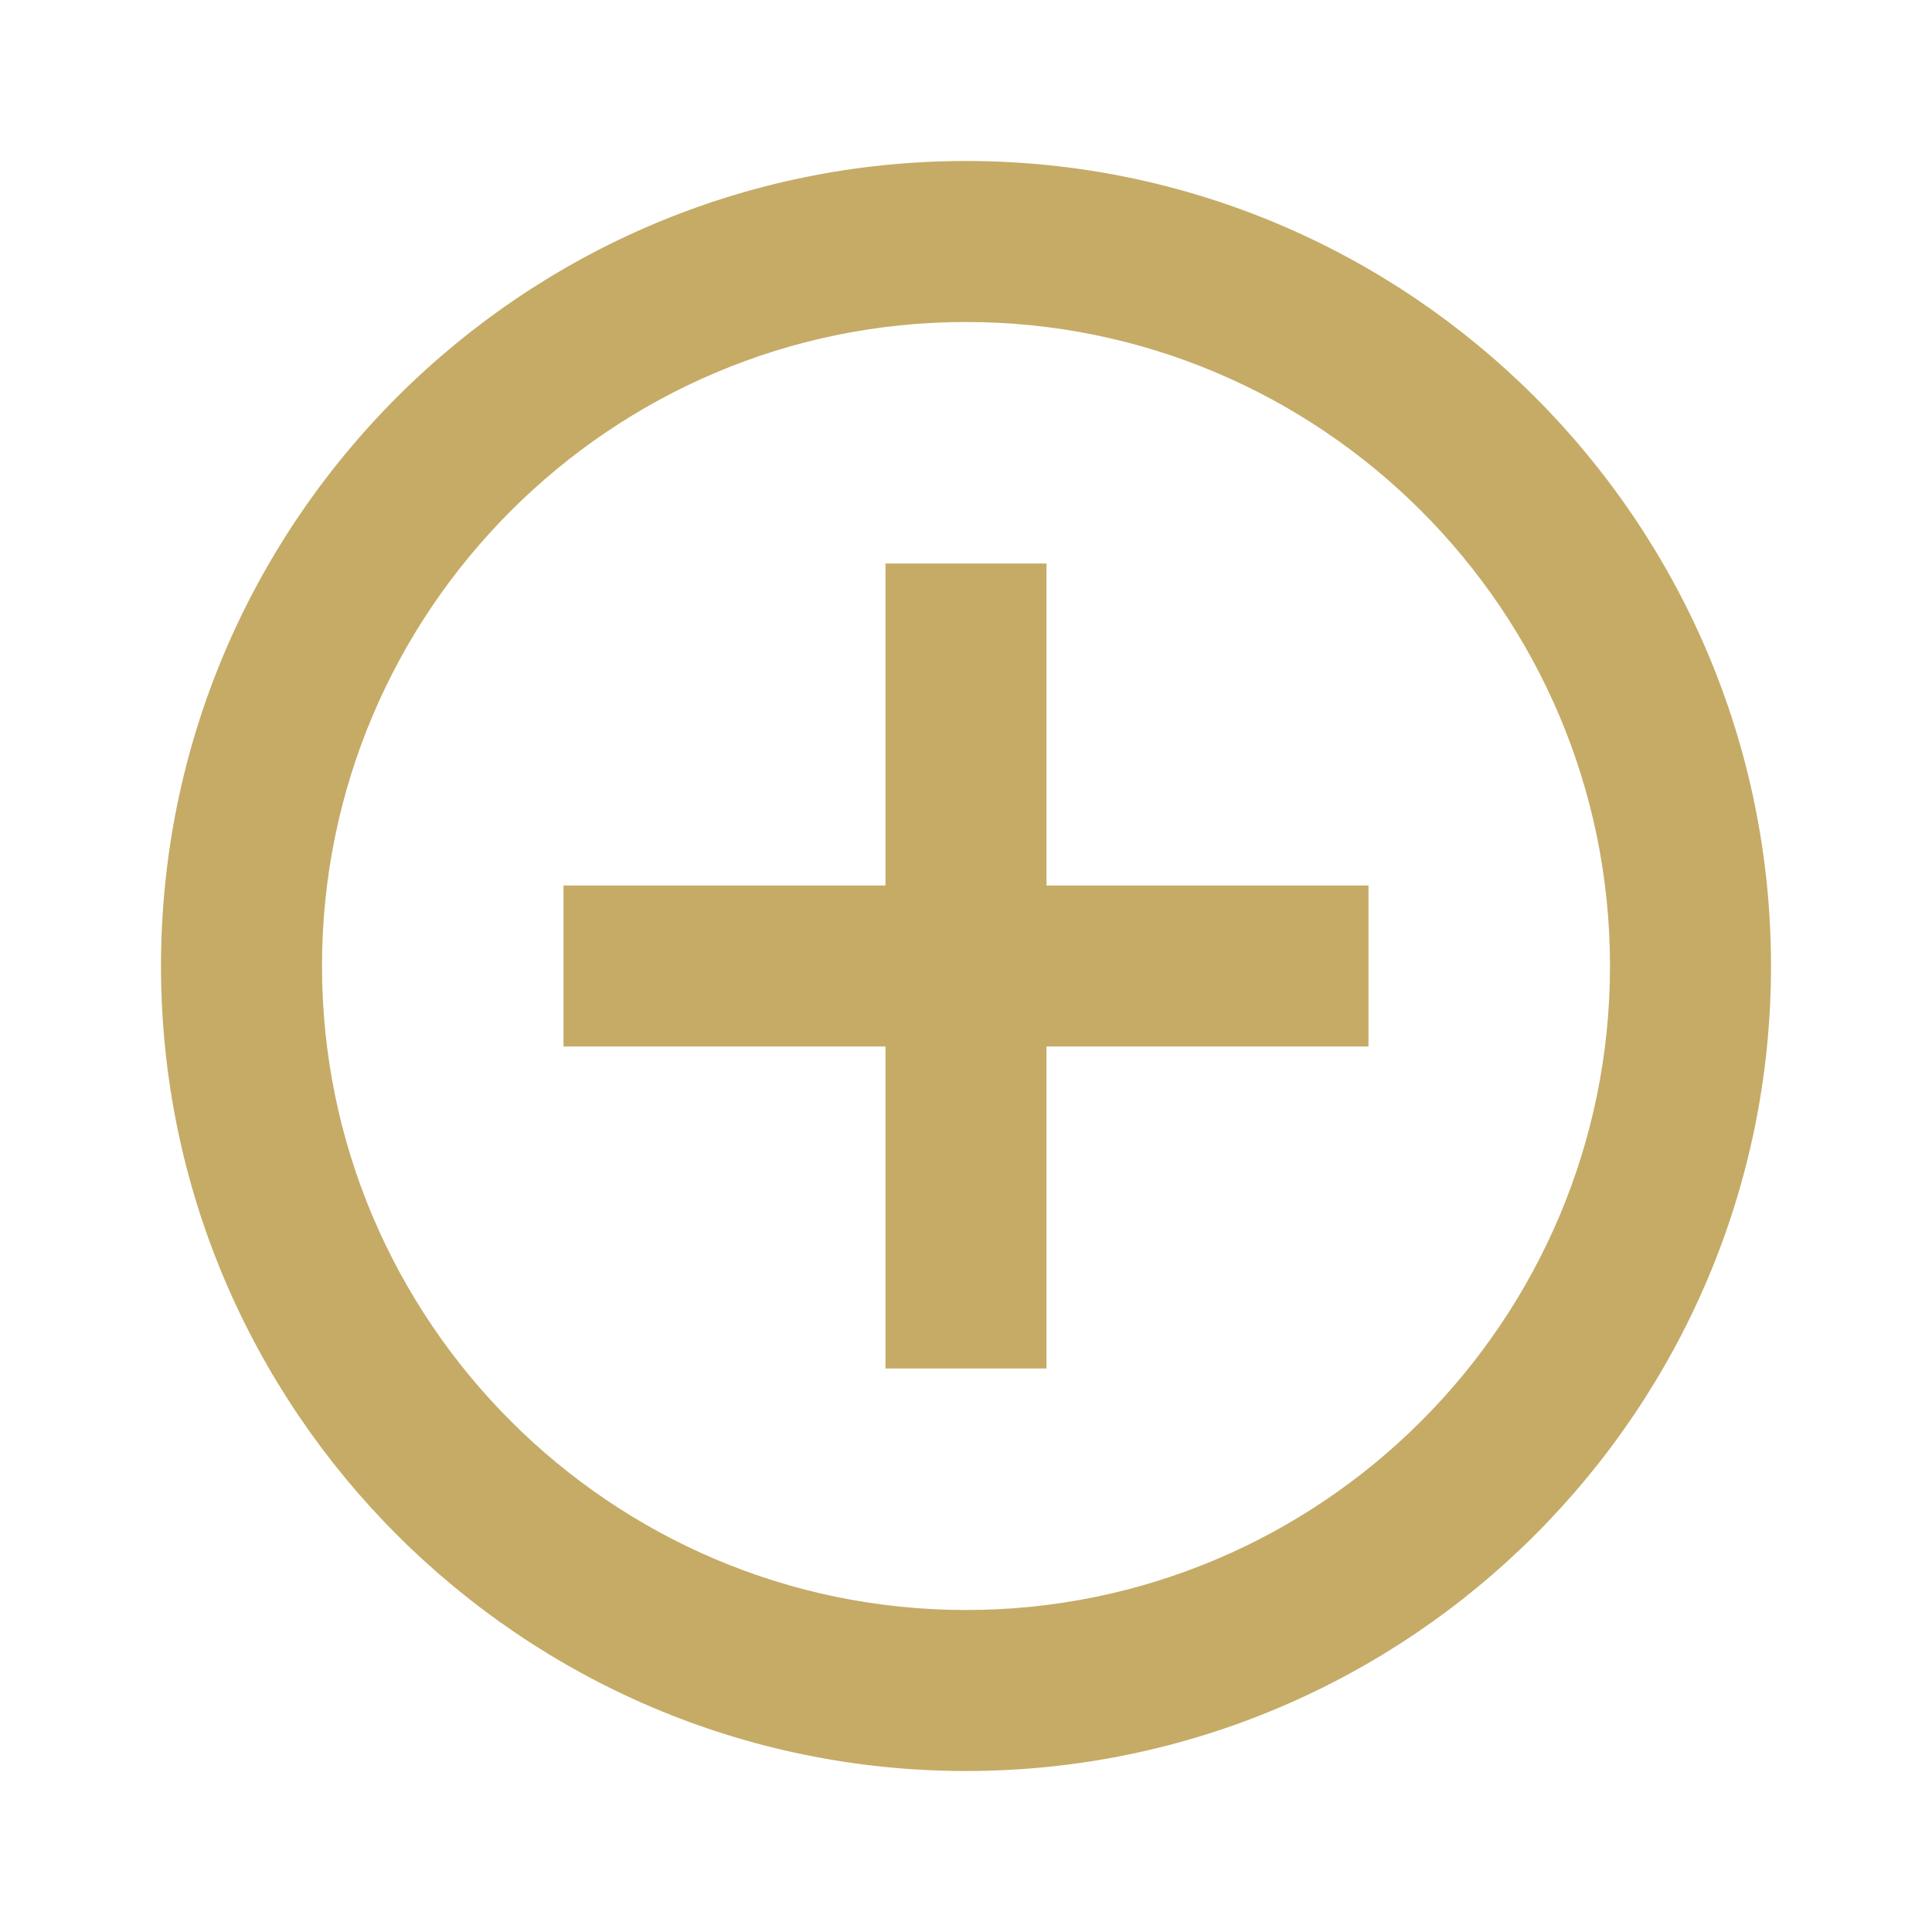
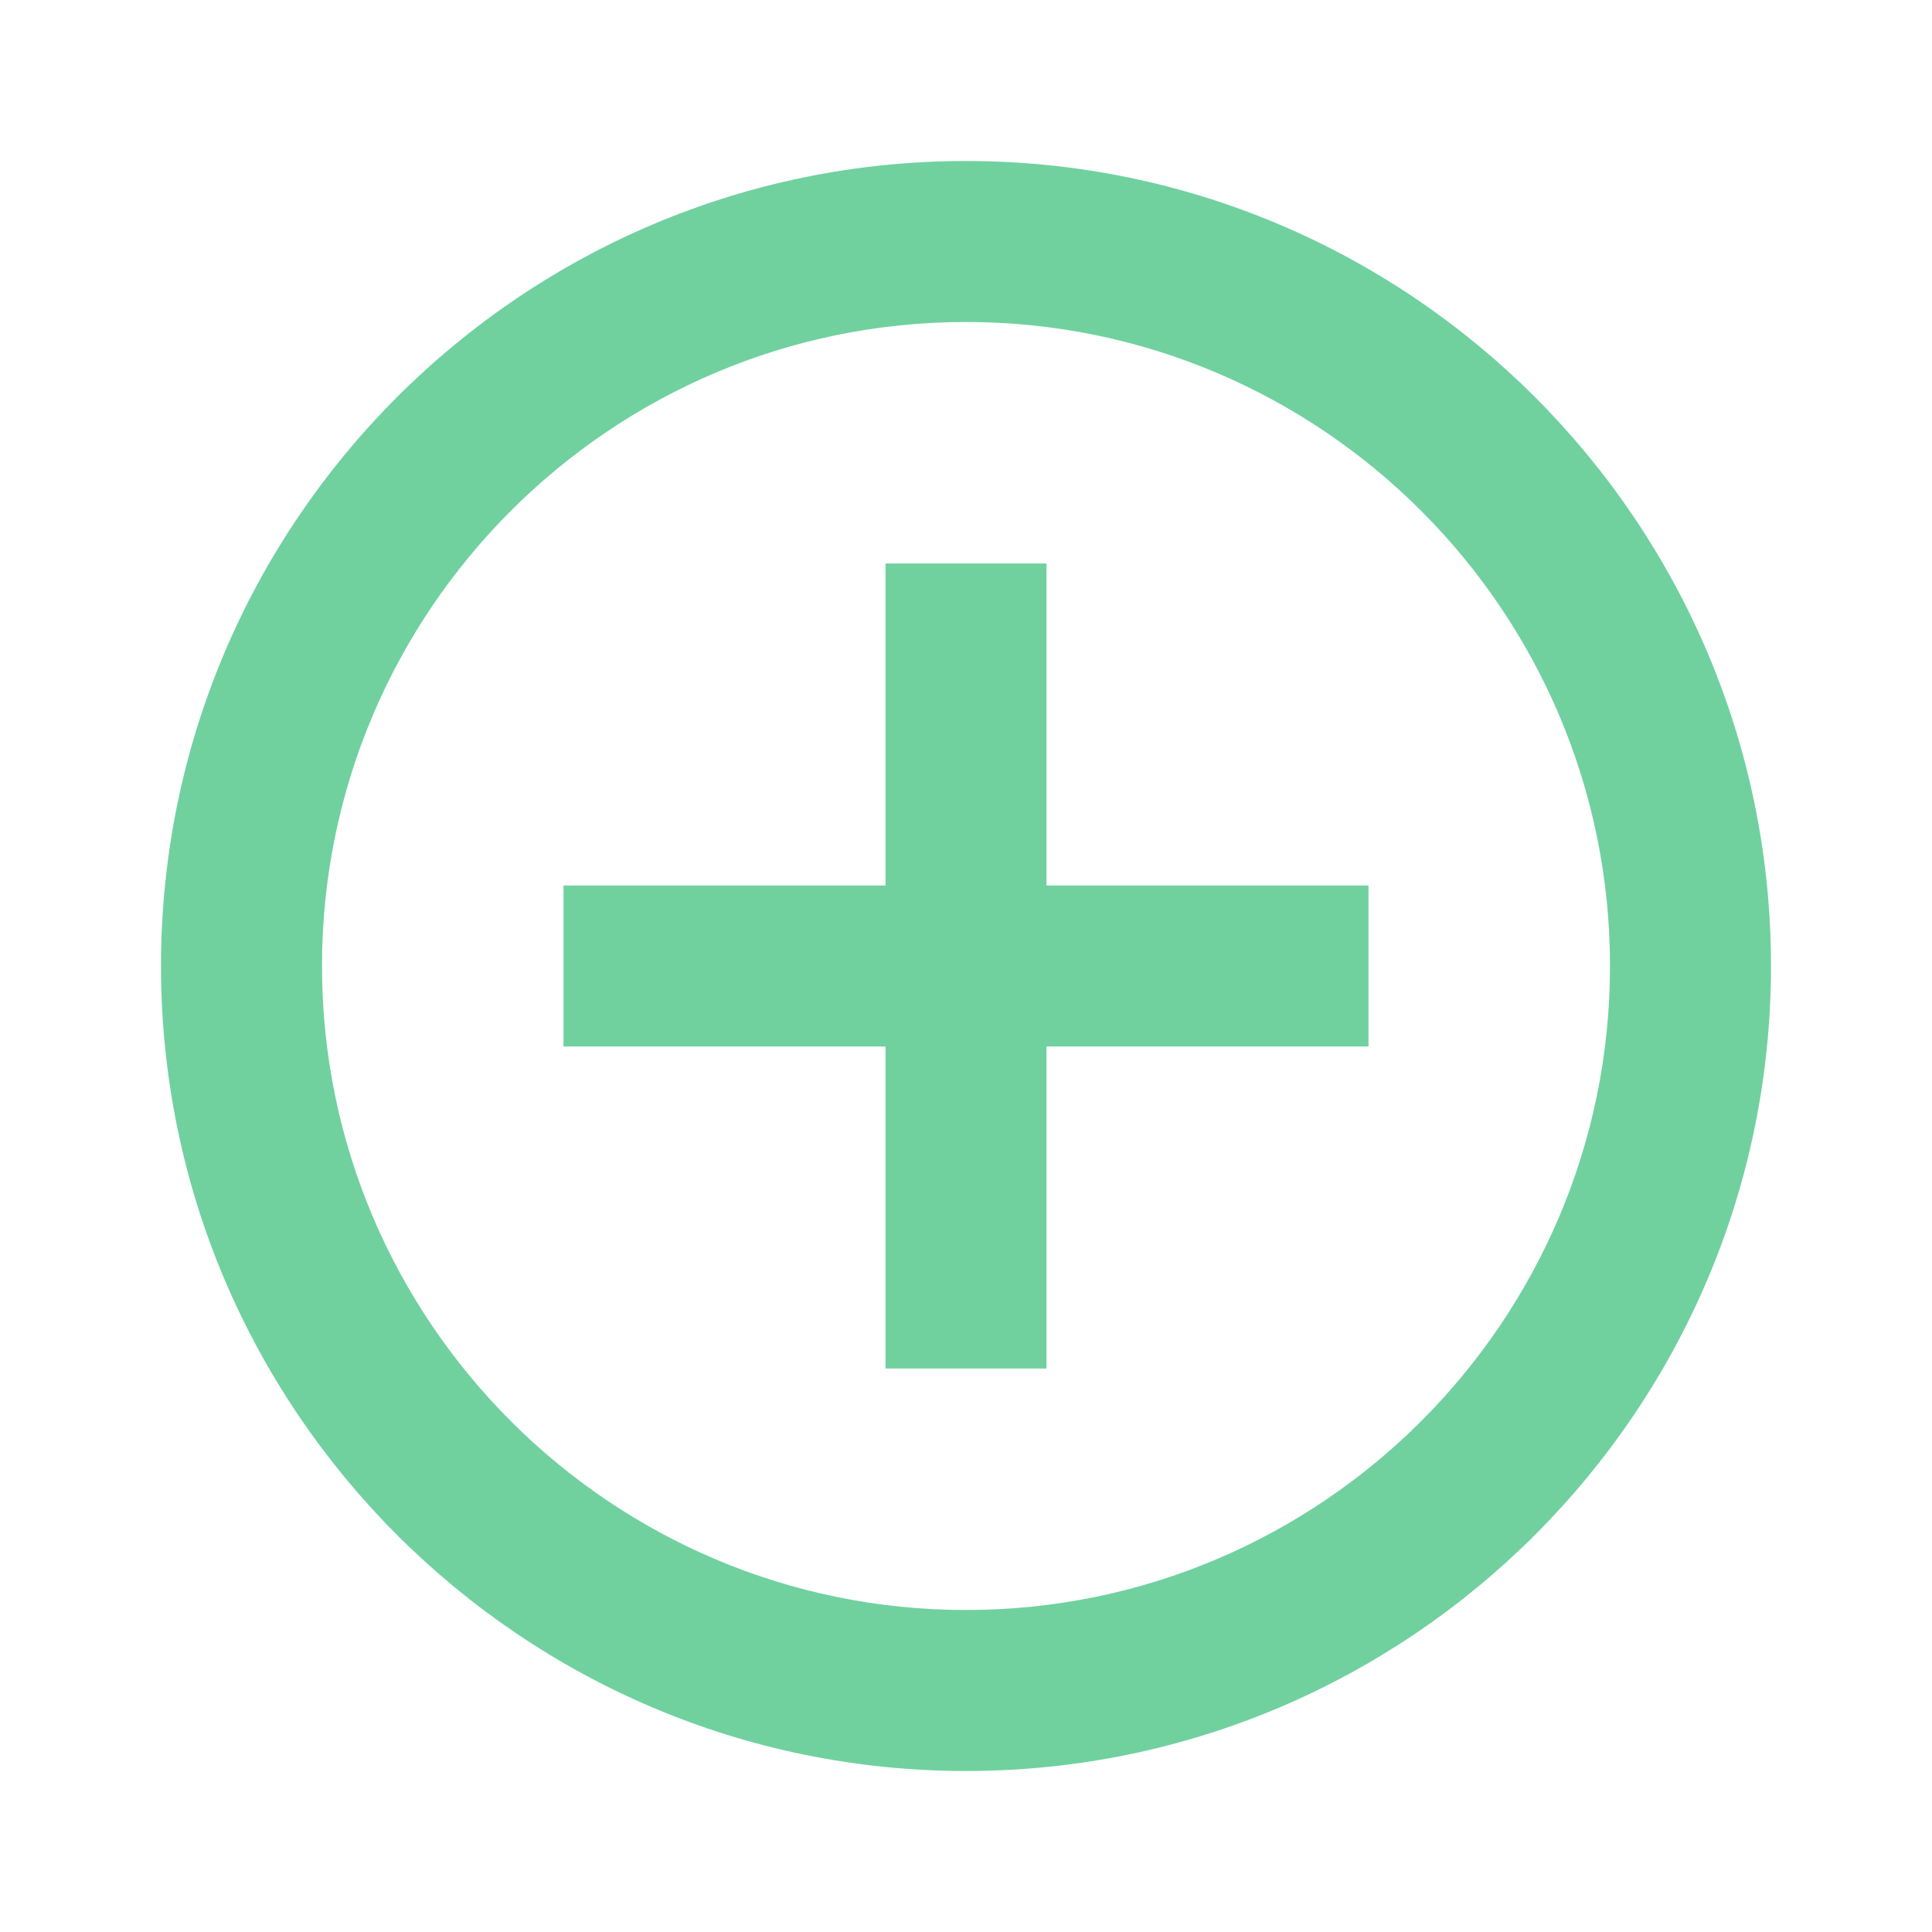
- <svg xmlns="http://www.w3.org/2000/svg" width="24" height="24" viewBox="0 0 24 24" style="fill: #C5AB66;transform: ;msFilter:;">
+ <svg xmlns="http://www.w3.org/2000/svg" width="24" height="24" viewBox="0 0 24 24" style="fill: #70d19f;transform: ;msFilter:;">
  <path d="M13 7h-2v4H7v2h4v4h2v-4h4v-2h-4z" />
  <path d="M12 2C6.486 2 2 6.486 2 12s4.486 10 10 10 10-4.486 10-10S17.514 2 12 2zm0 18c-4.411 0-8-3.589-8-8s3.589-8 8-8 8 3.589 8 8-3.589 8-8 8z" />
</svg>
